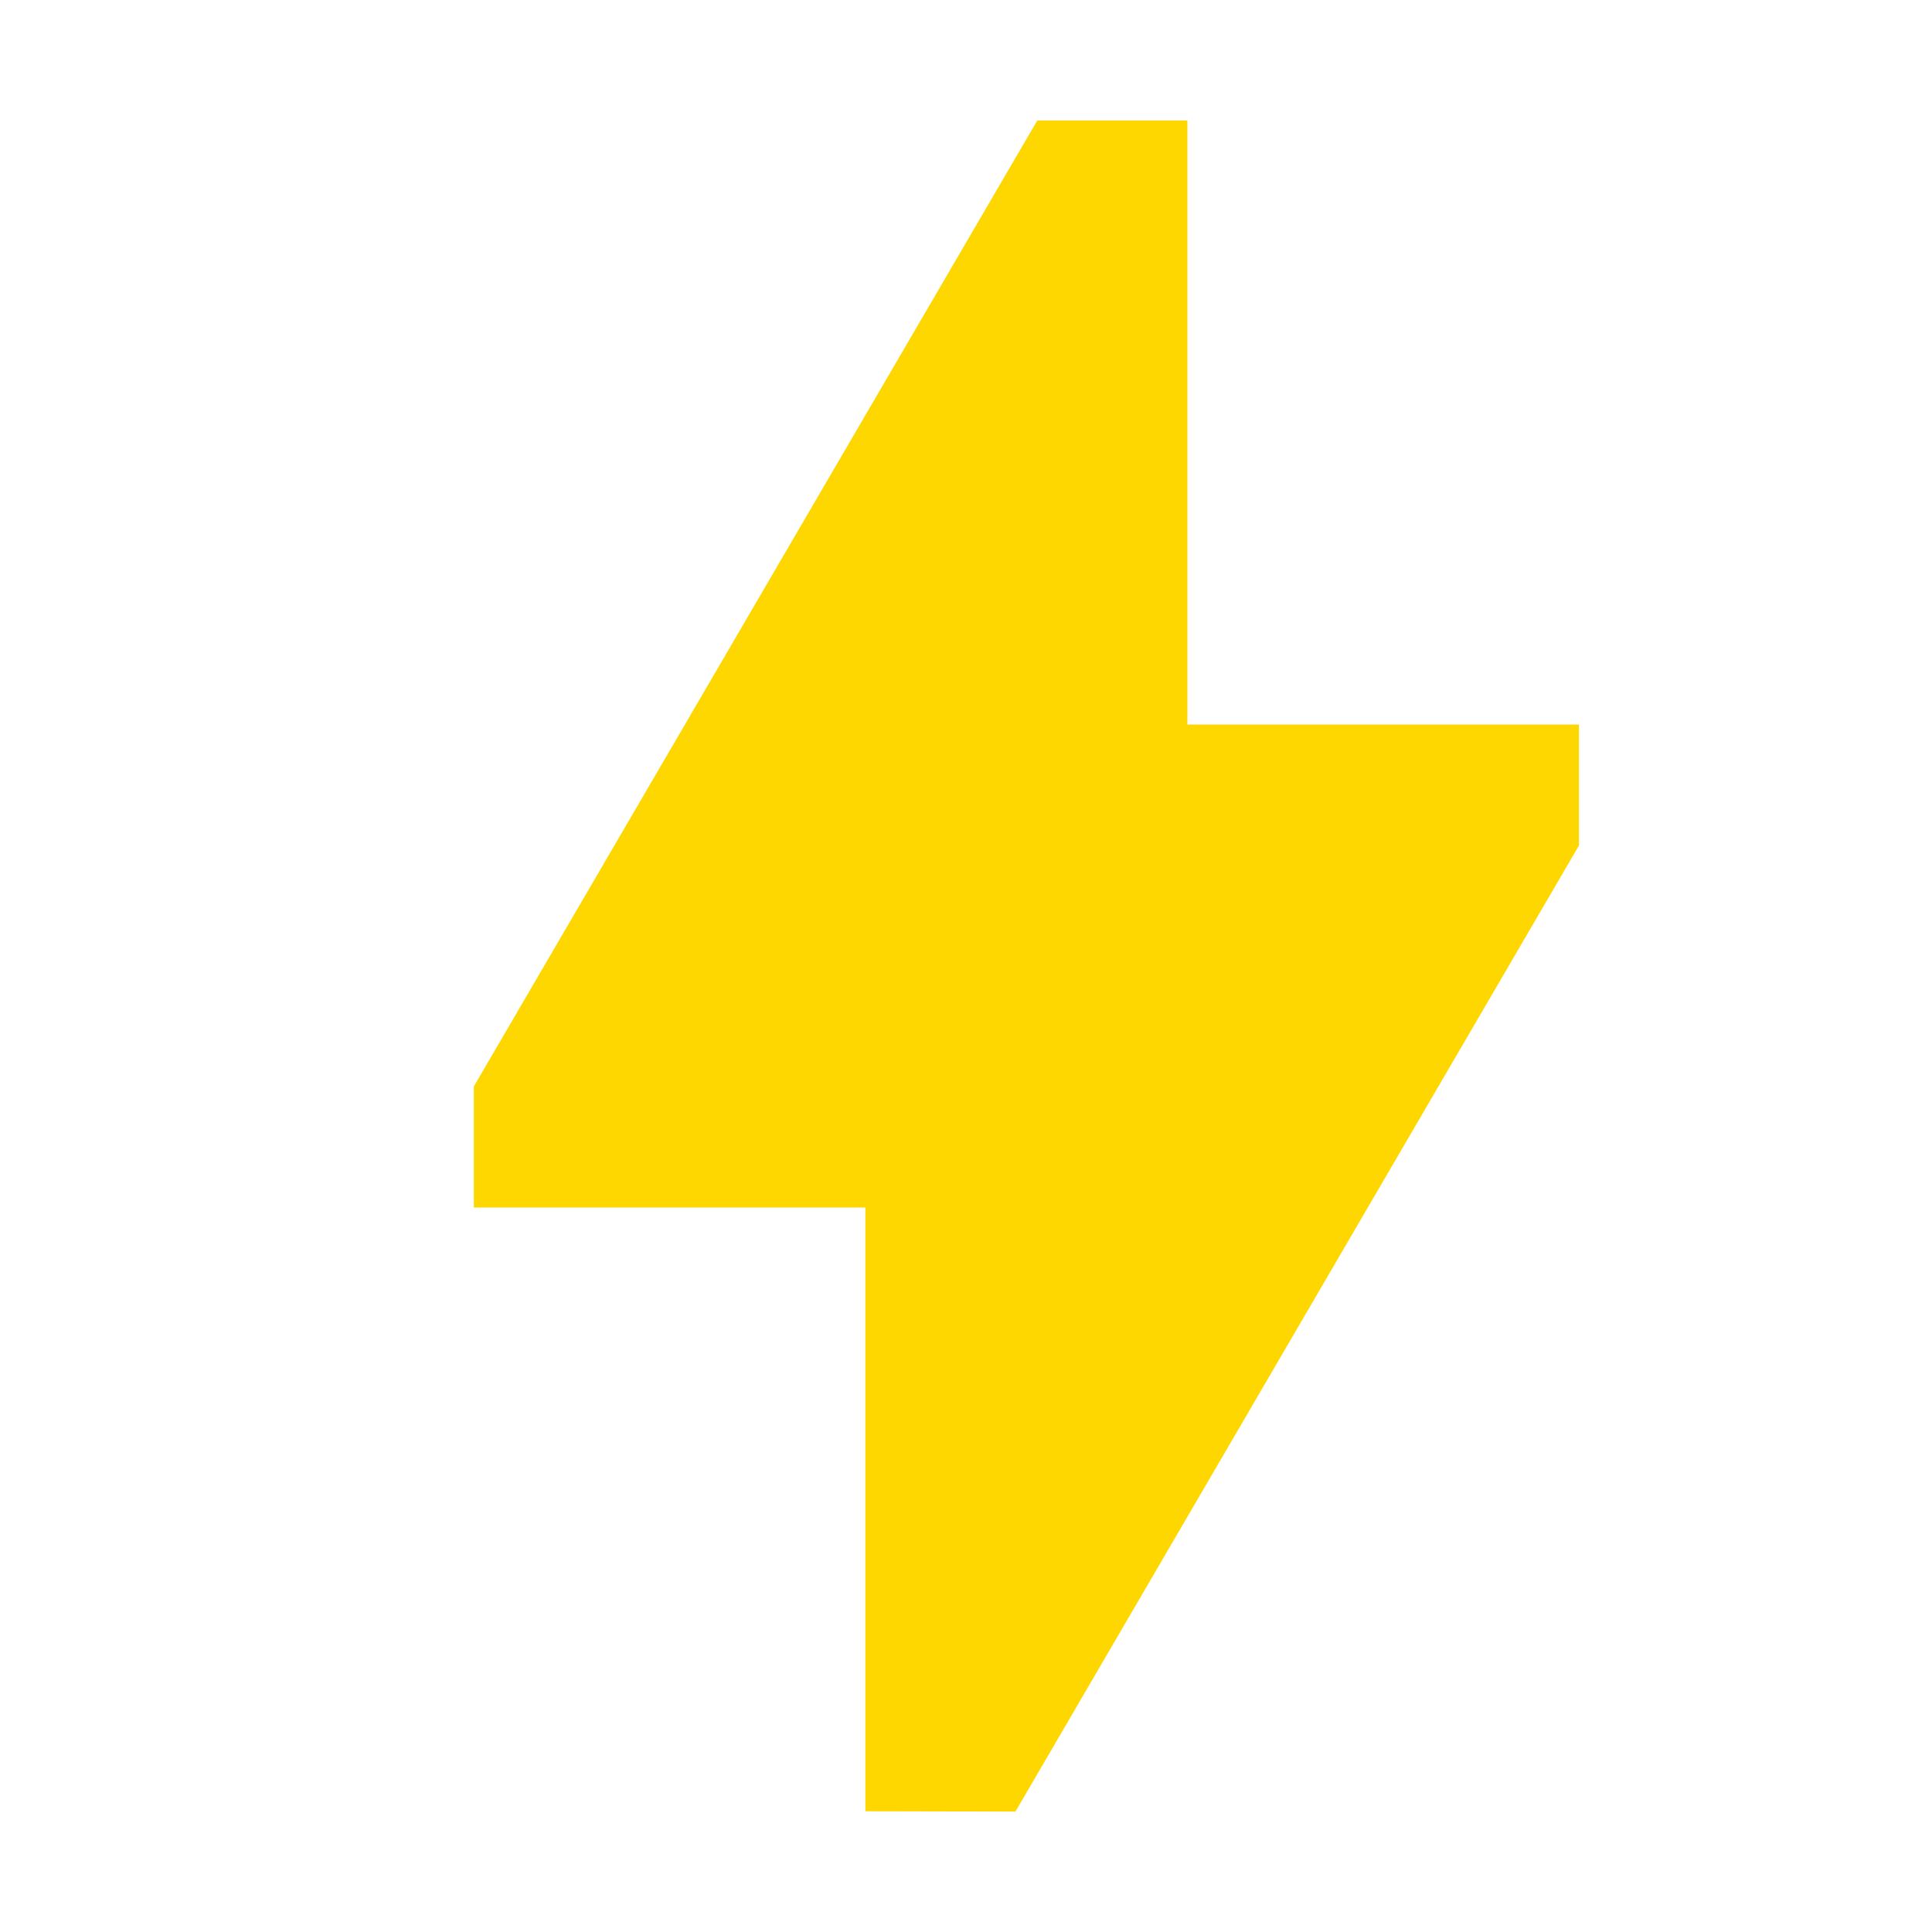
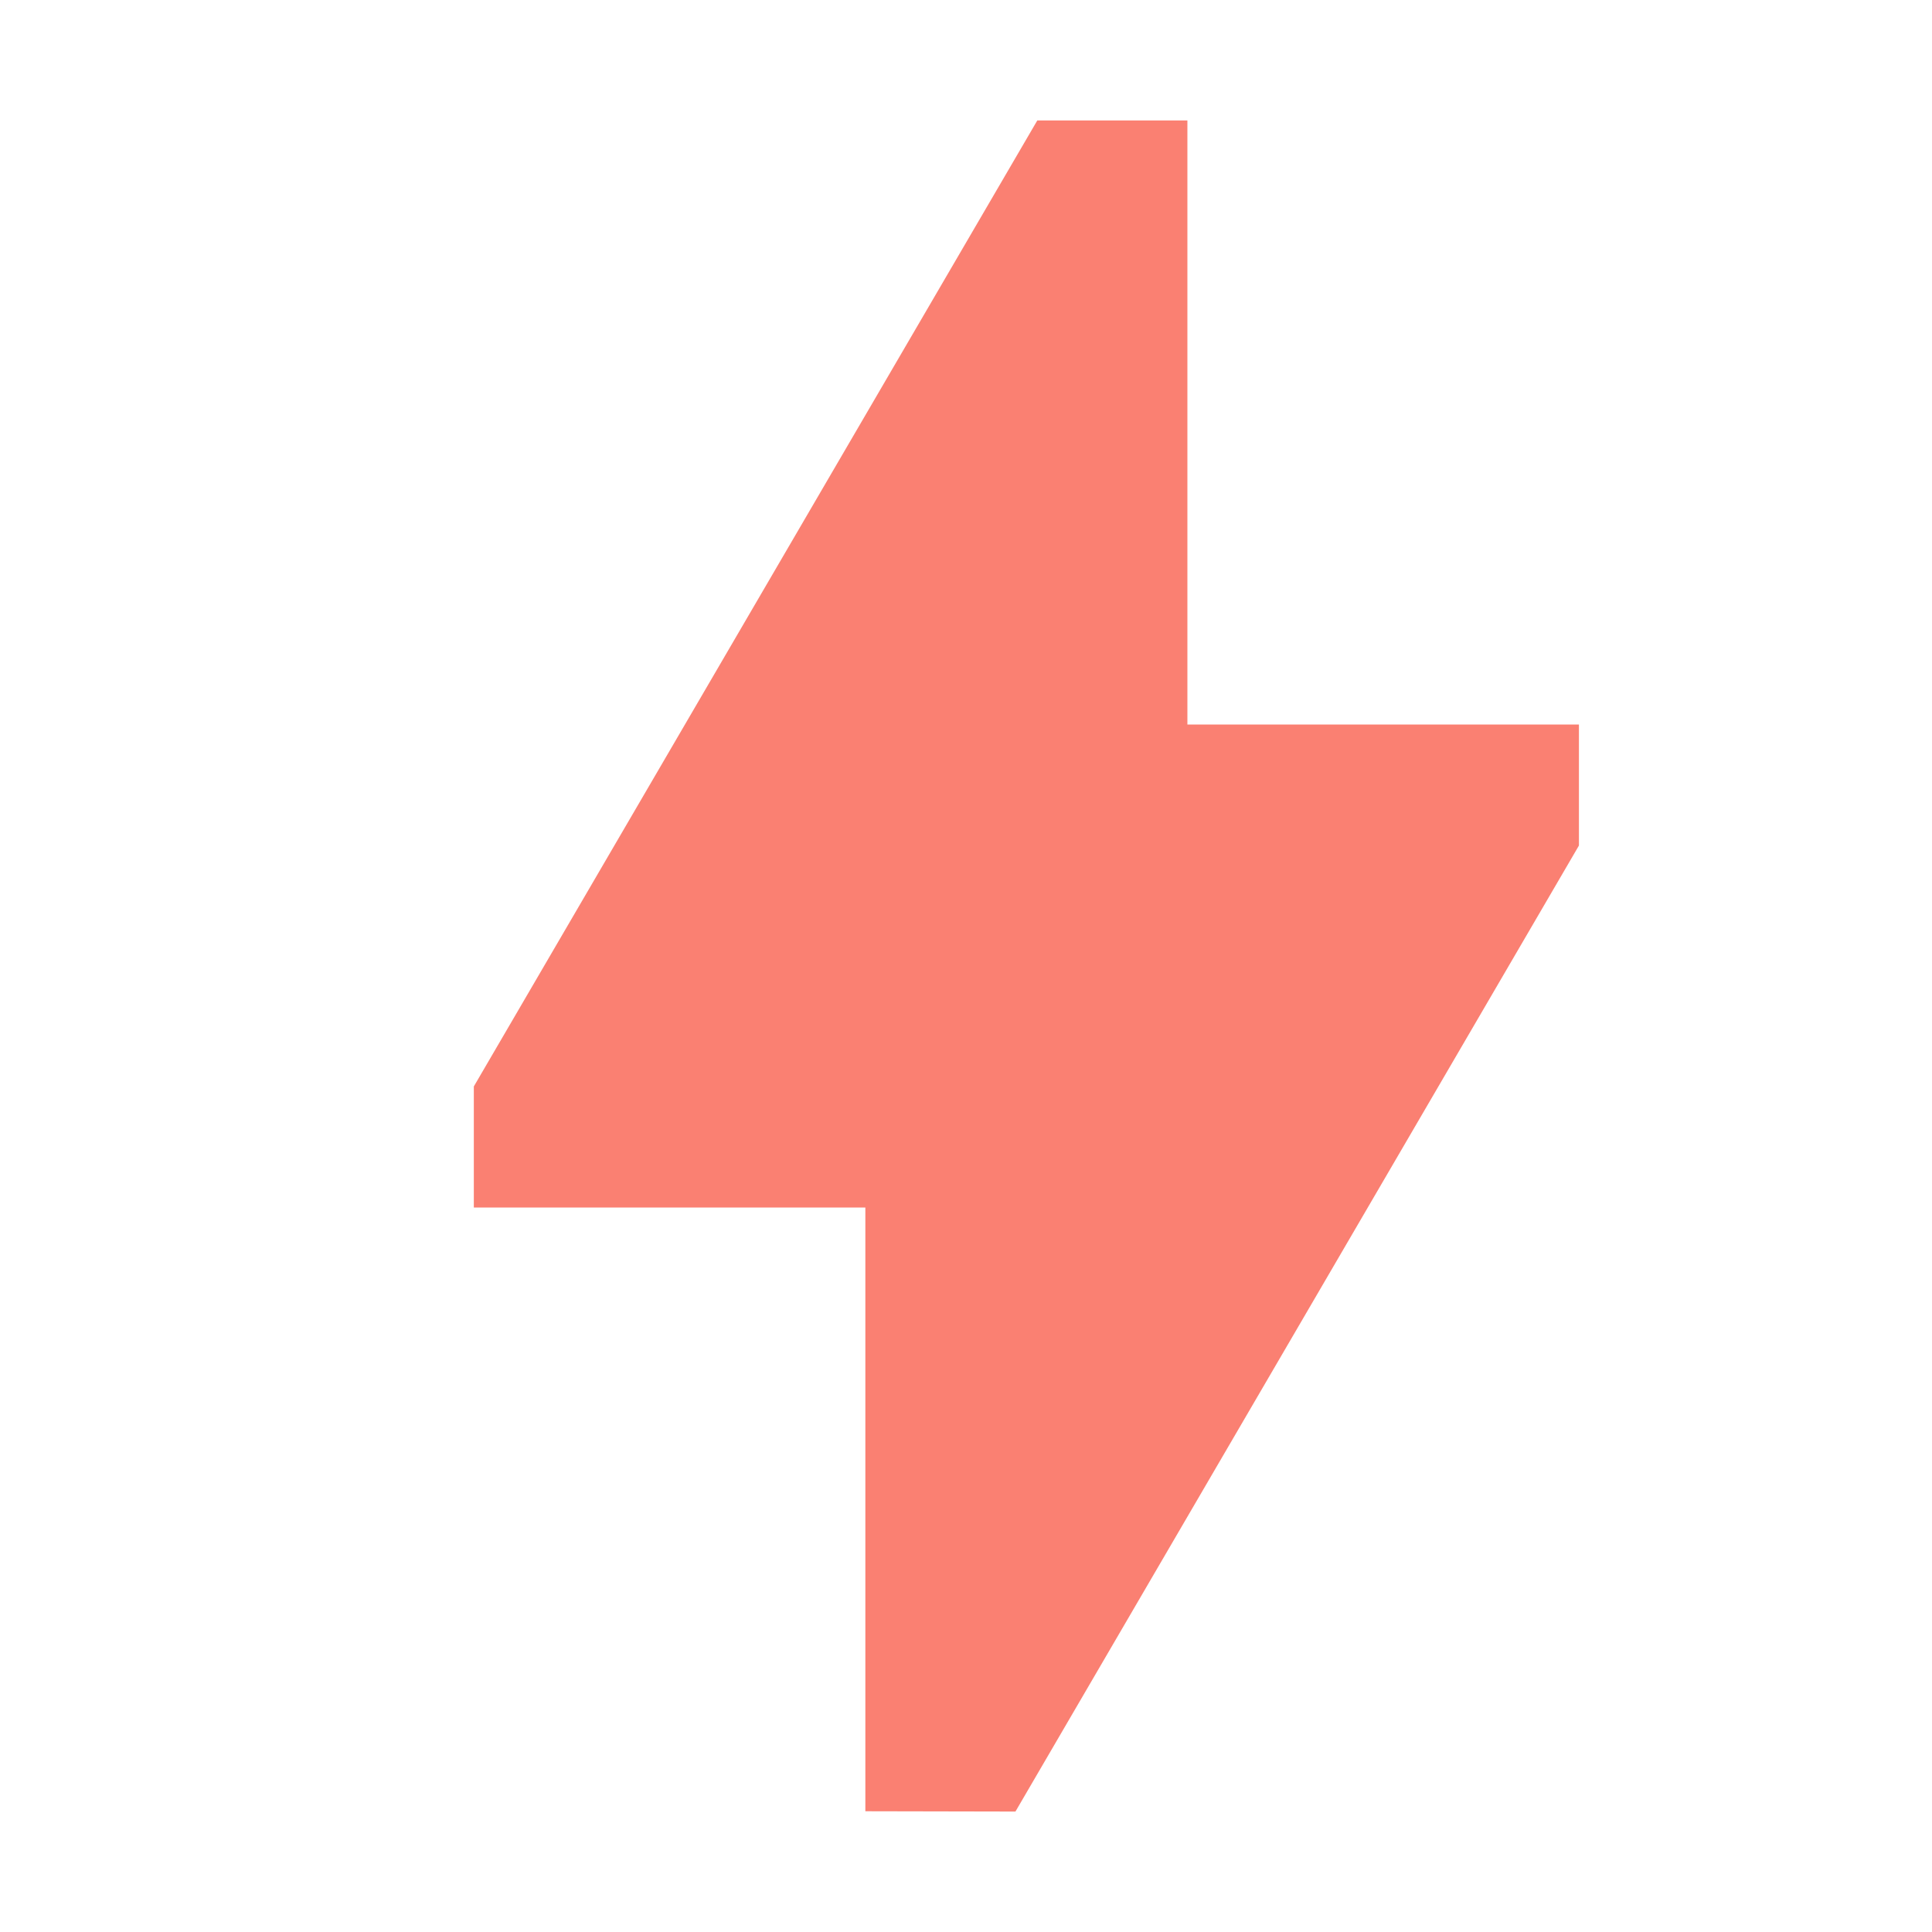
<svg xmlns="http://www.w3.org/2000/svg" width="32" height="32" viewBox="0 0 32 32" fill="none">
-   <path fill="gold" fill-rule="evenodd" clip-rule="evenodd" d="M19.667 1.995H17.181L7.848 17.995L7.848 20H14.333V30L16.819 30.005L26.152 14.005V12H19.667V1.995Z" />
+   <path fill="salmon" fill-rule="evenodd" clip-rule="evenodd" d="M19.667 1.995H17.181L7.848 17.995L7.848 20H14.333V30L16.819 30.005L26.152 14.005V12H19.667V1.995Z" />
</svg>
